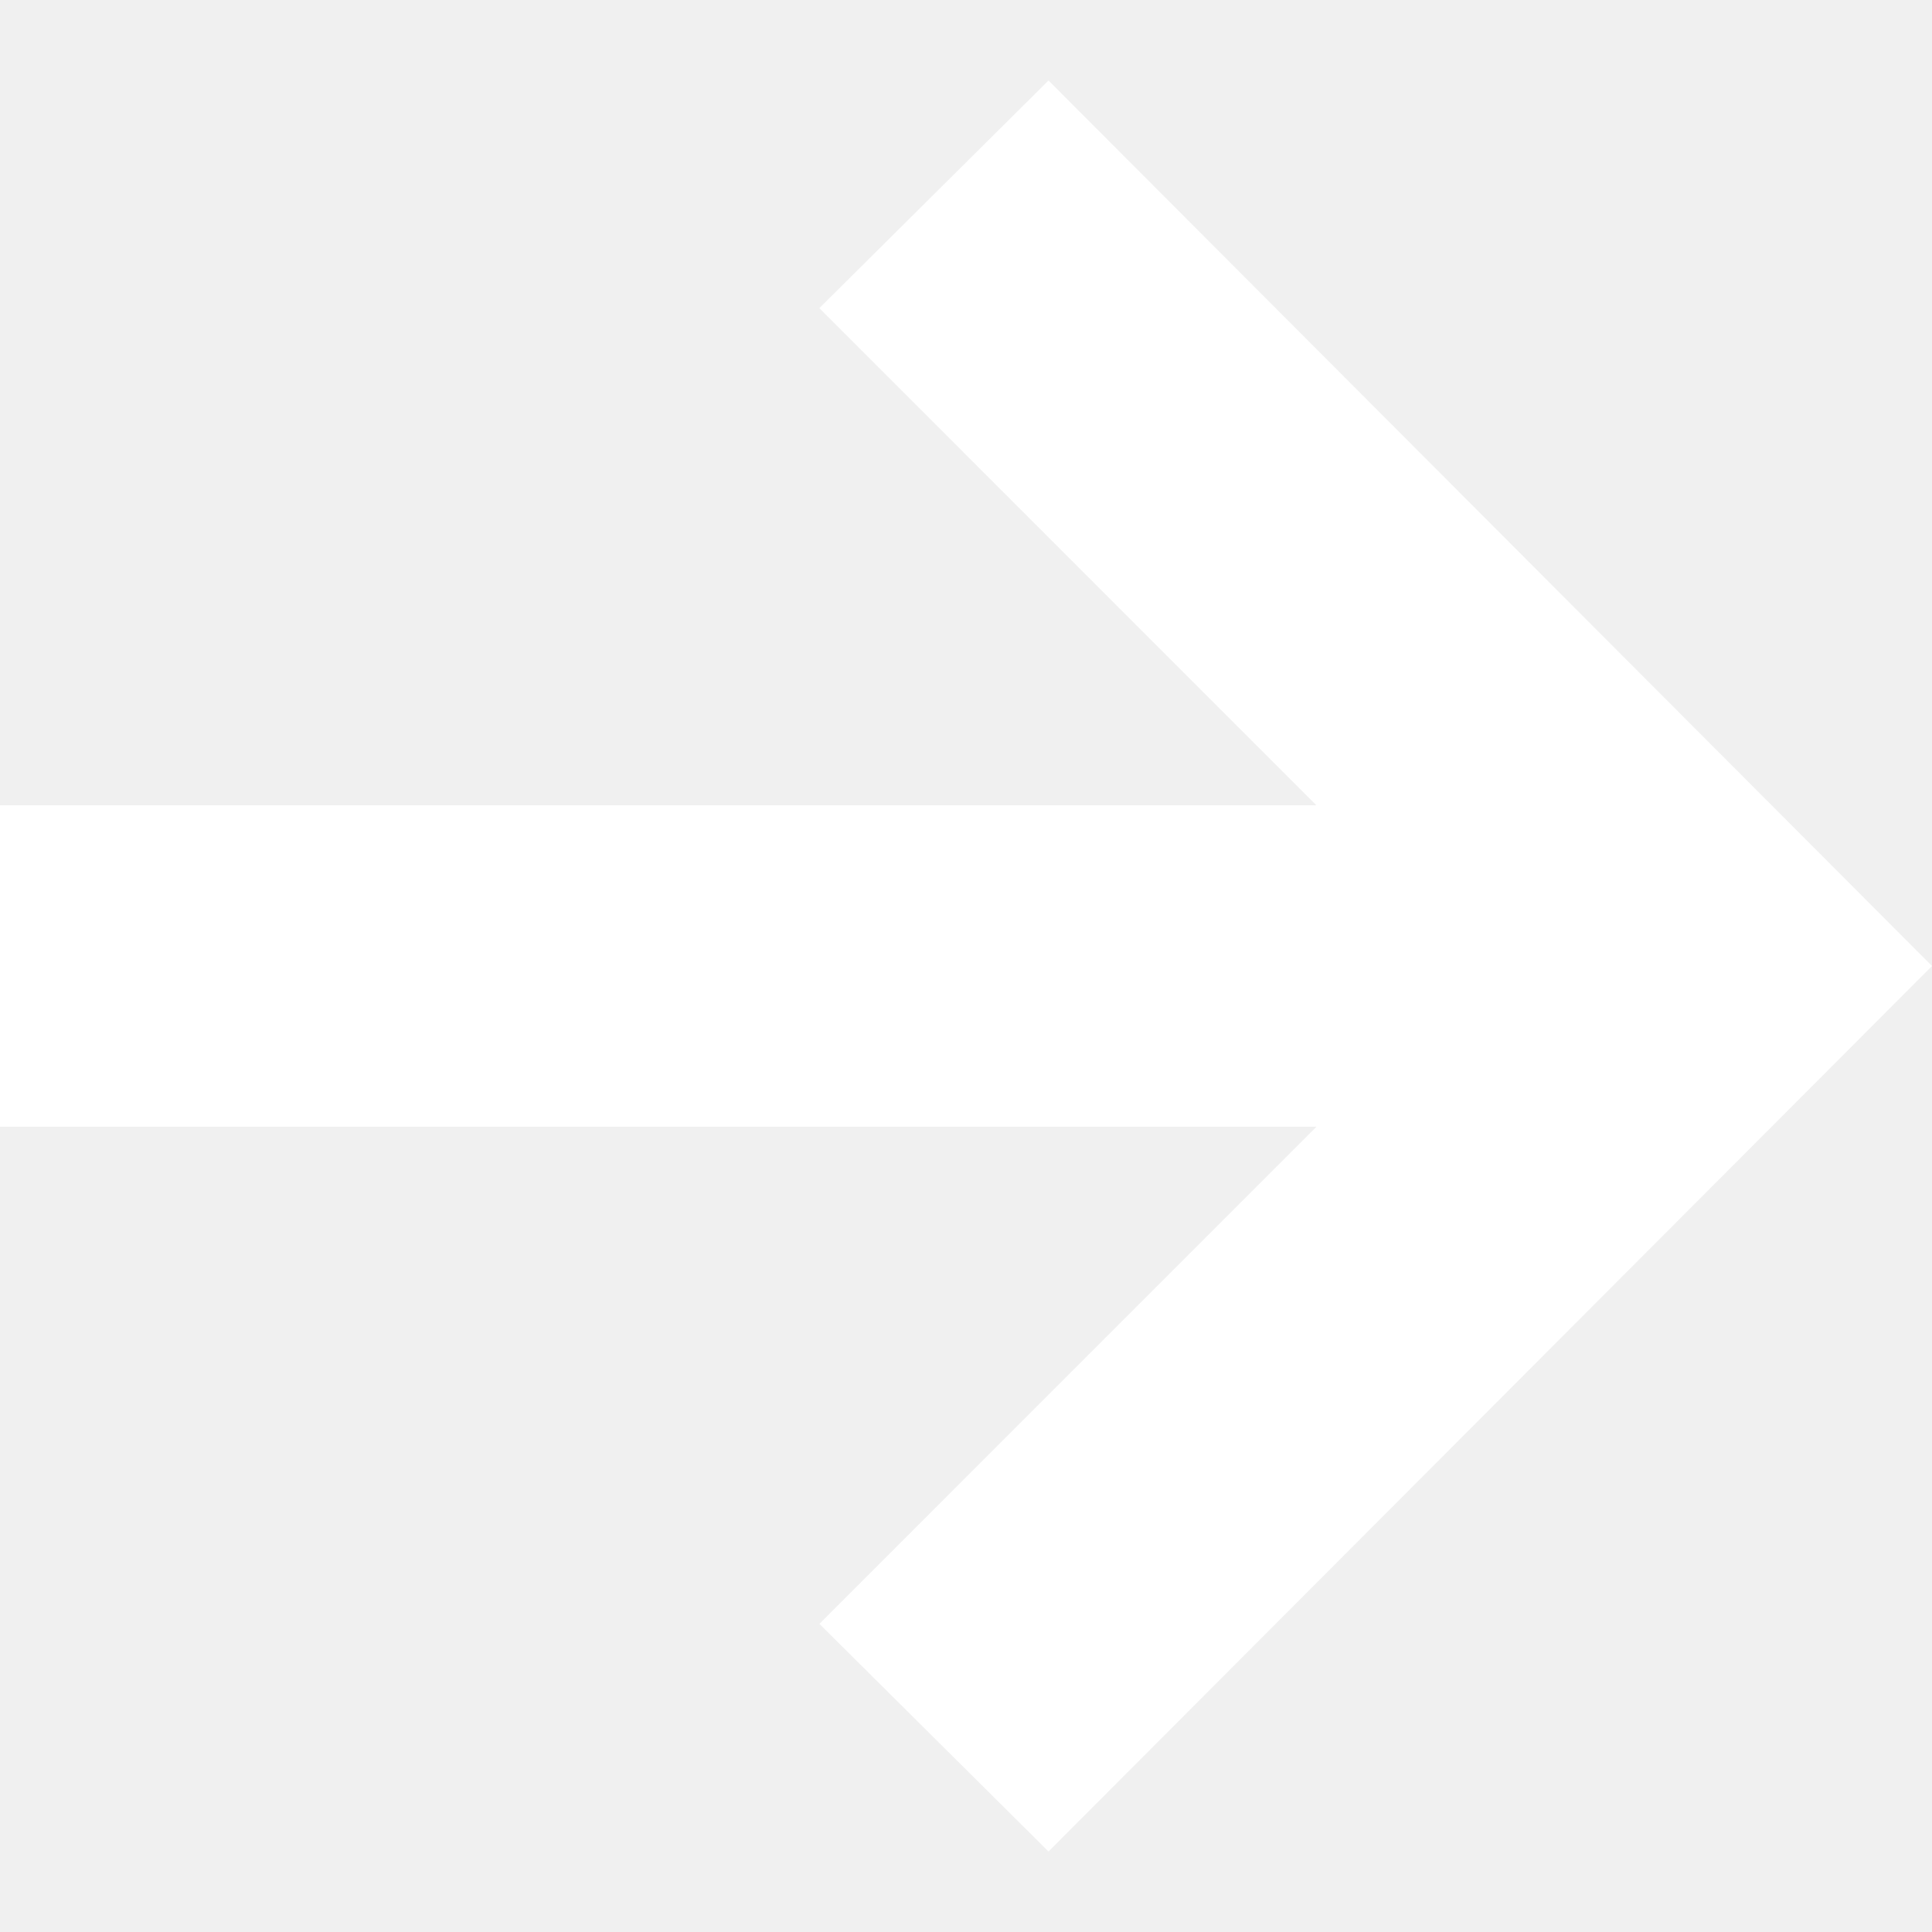
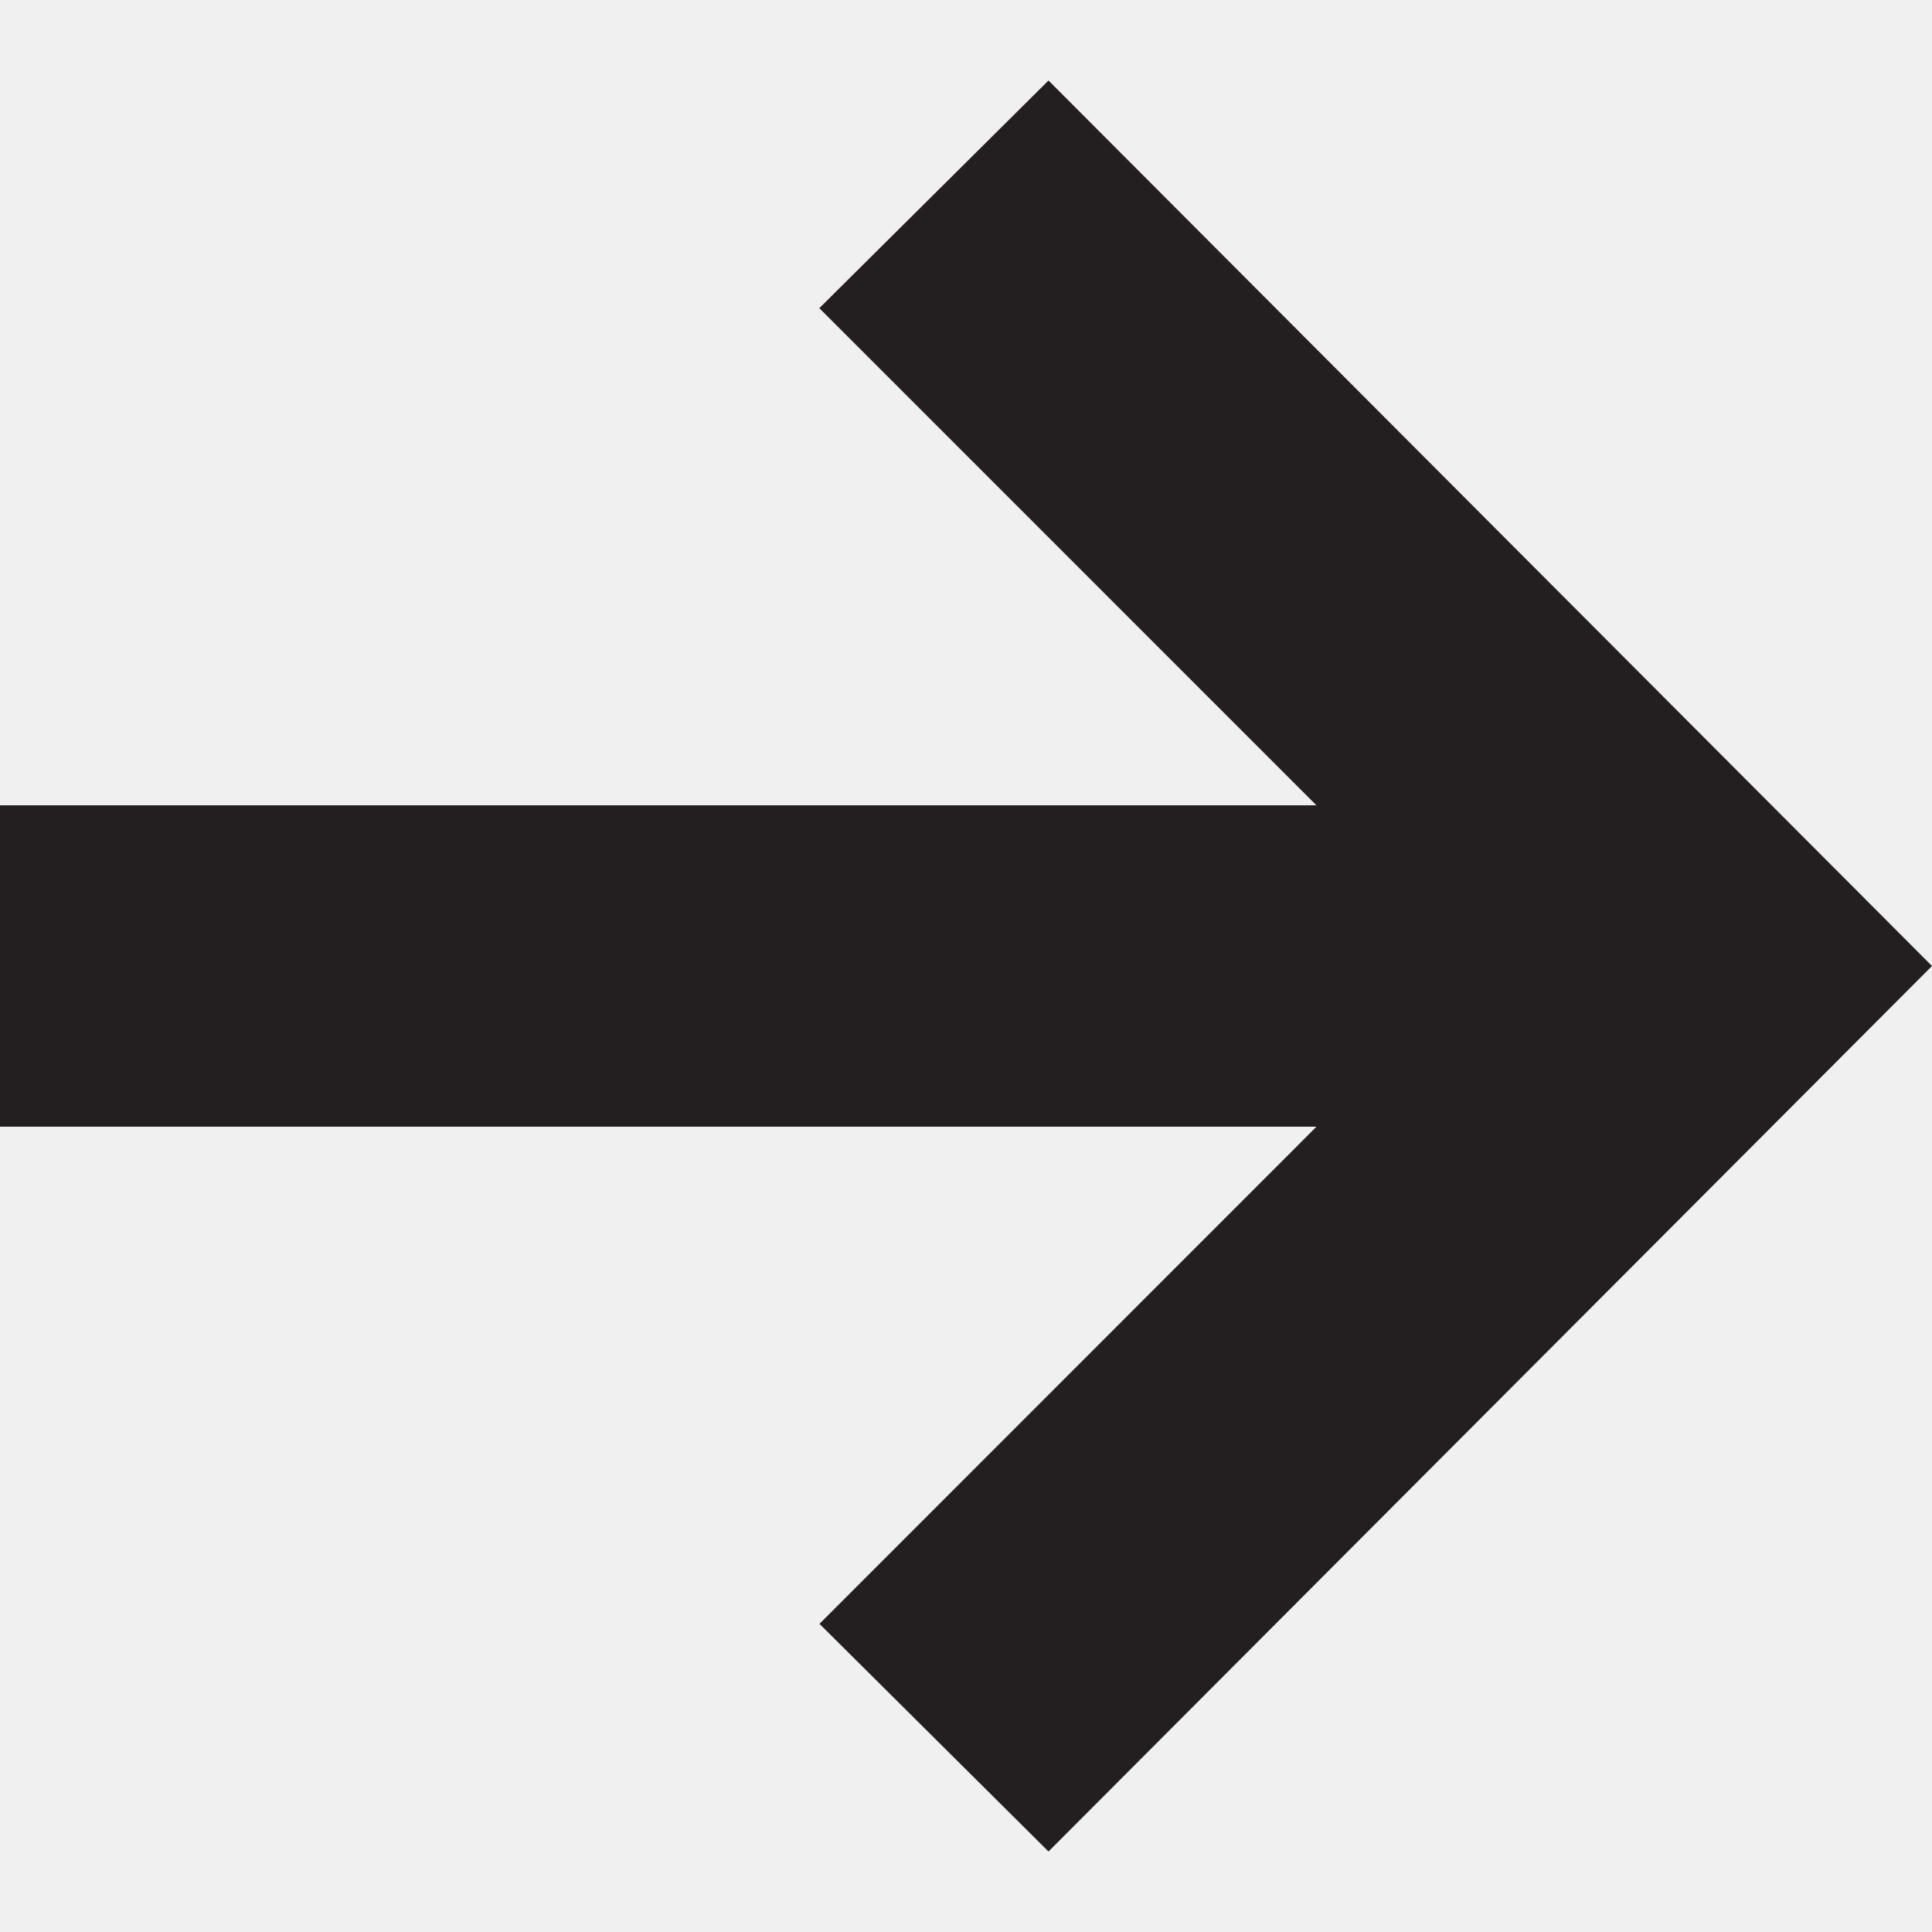
<svg xmlns="http://www.w3.org/2000/svg" version="1.1" id="Layer_1" x="0px" y="0px" width="24px" height="24px" viewBox="0 0 24 24" enable-background="new 0 0 24 24" xml:space="preserve">
-   <path fill="#FFFFFF" d="M13.025,1l-2.847,2.828l6.175,6.176H0v3.992h16.354l-6.175,6.176L13.025,23L24,12L13.025,1z" />
+   <path fill="#231F20" d="M13.025,1l-2.847,2.828l6.175,6.176H0v3.992h16.354l-6.174,6.176L13.025,23L24,12L13.025,1z" />
</svg>
